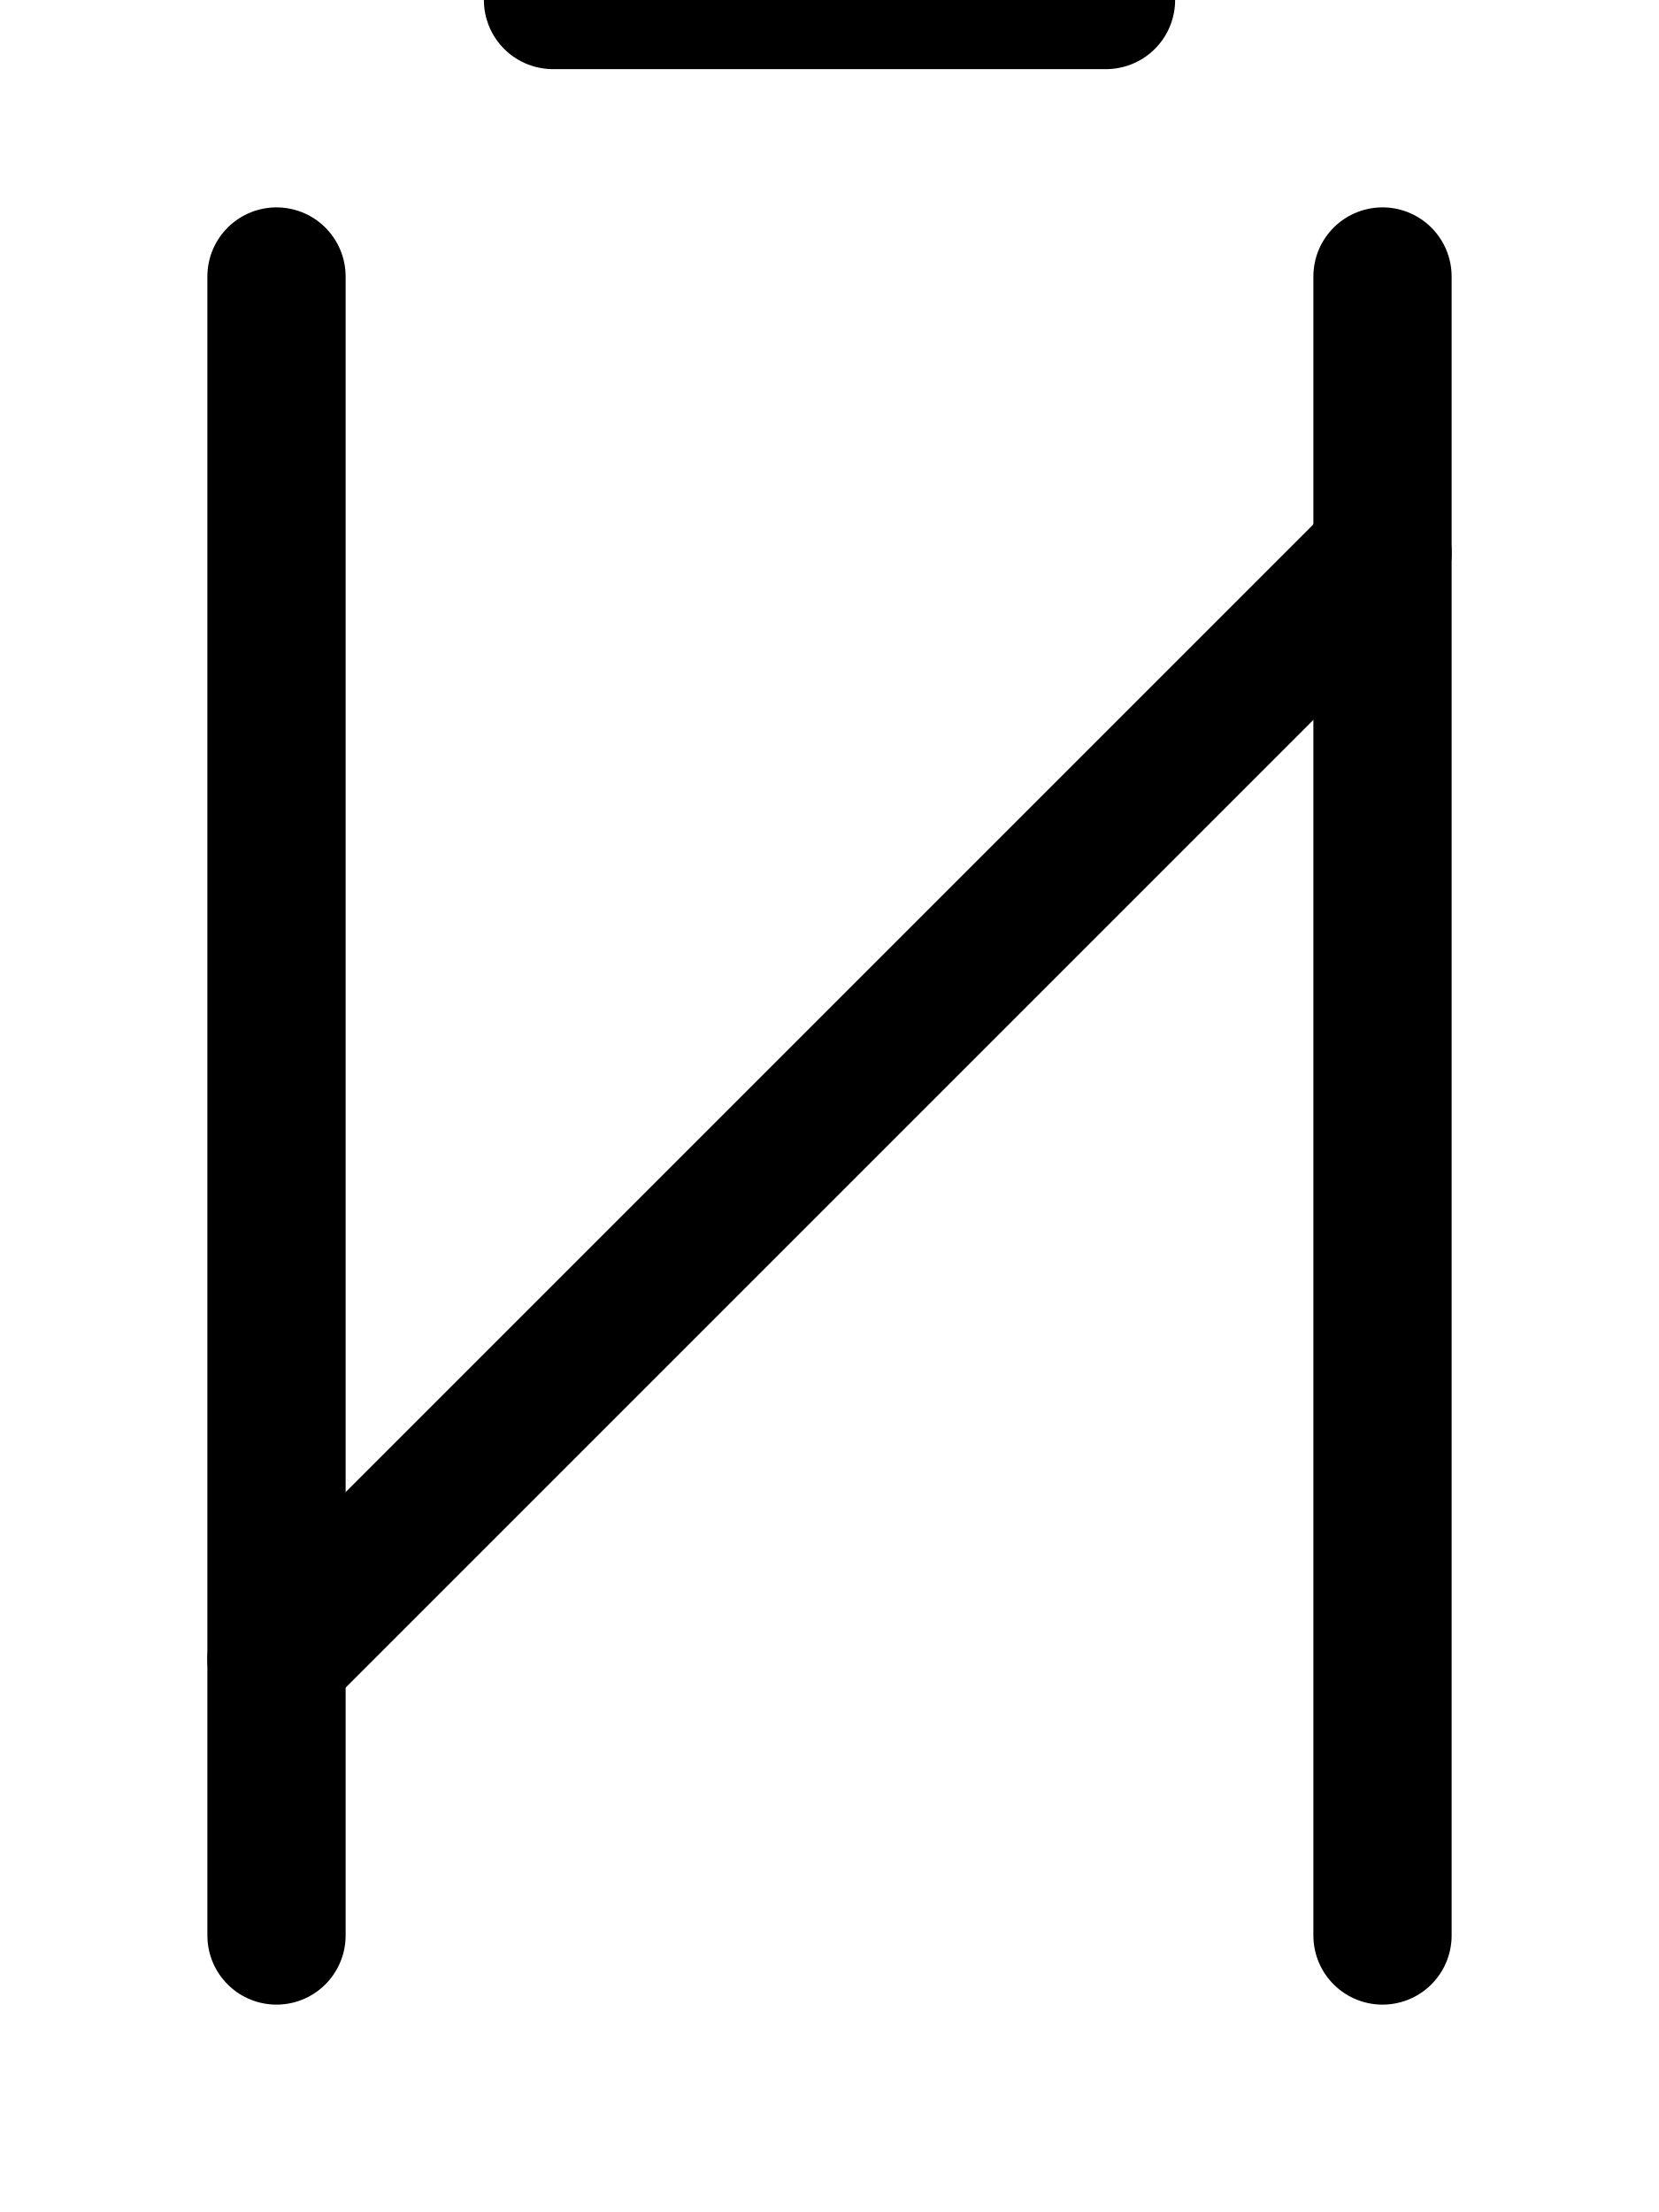
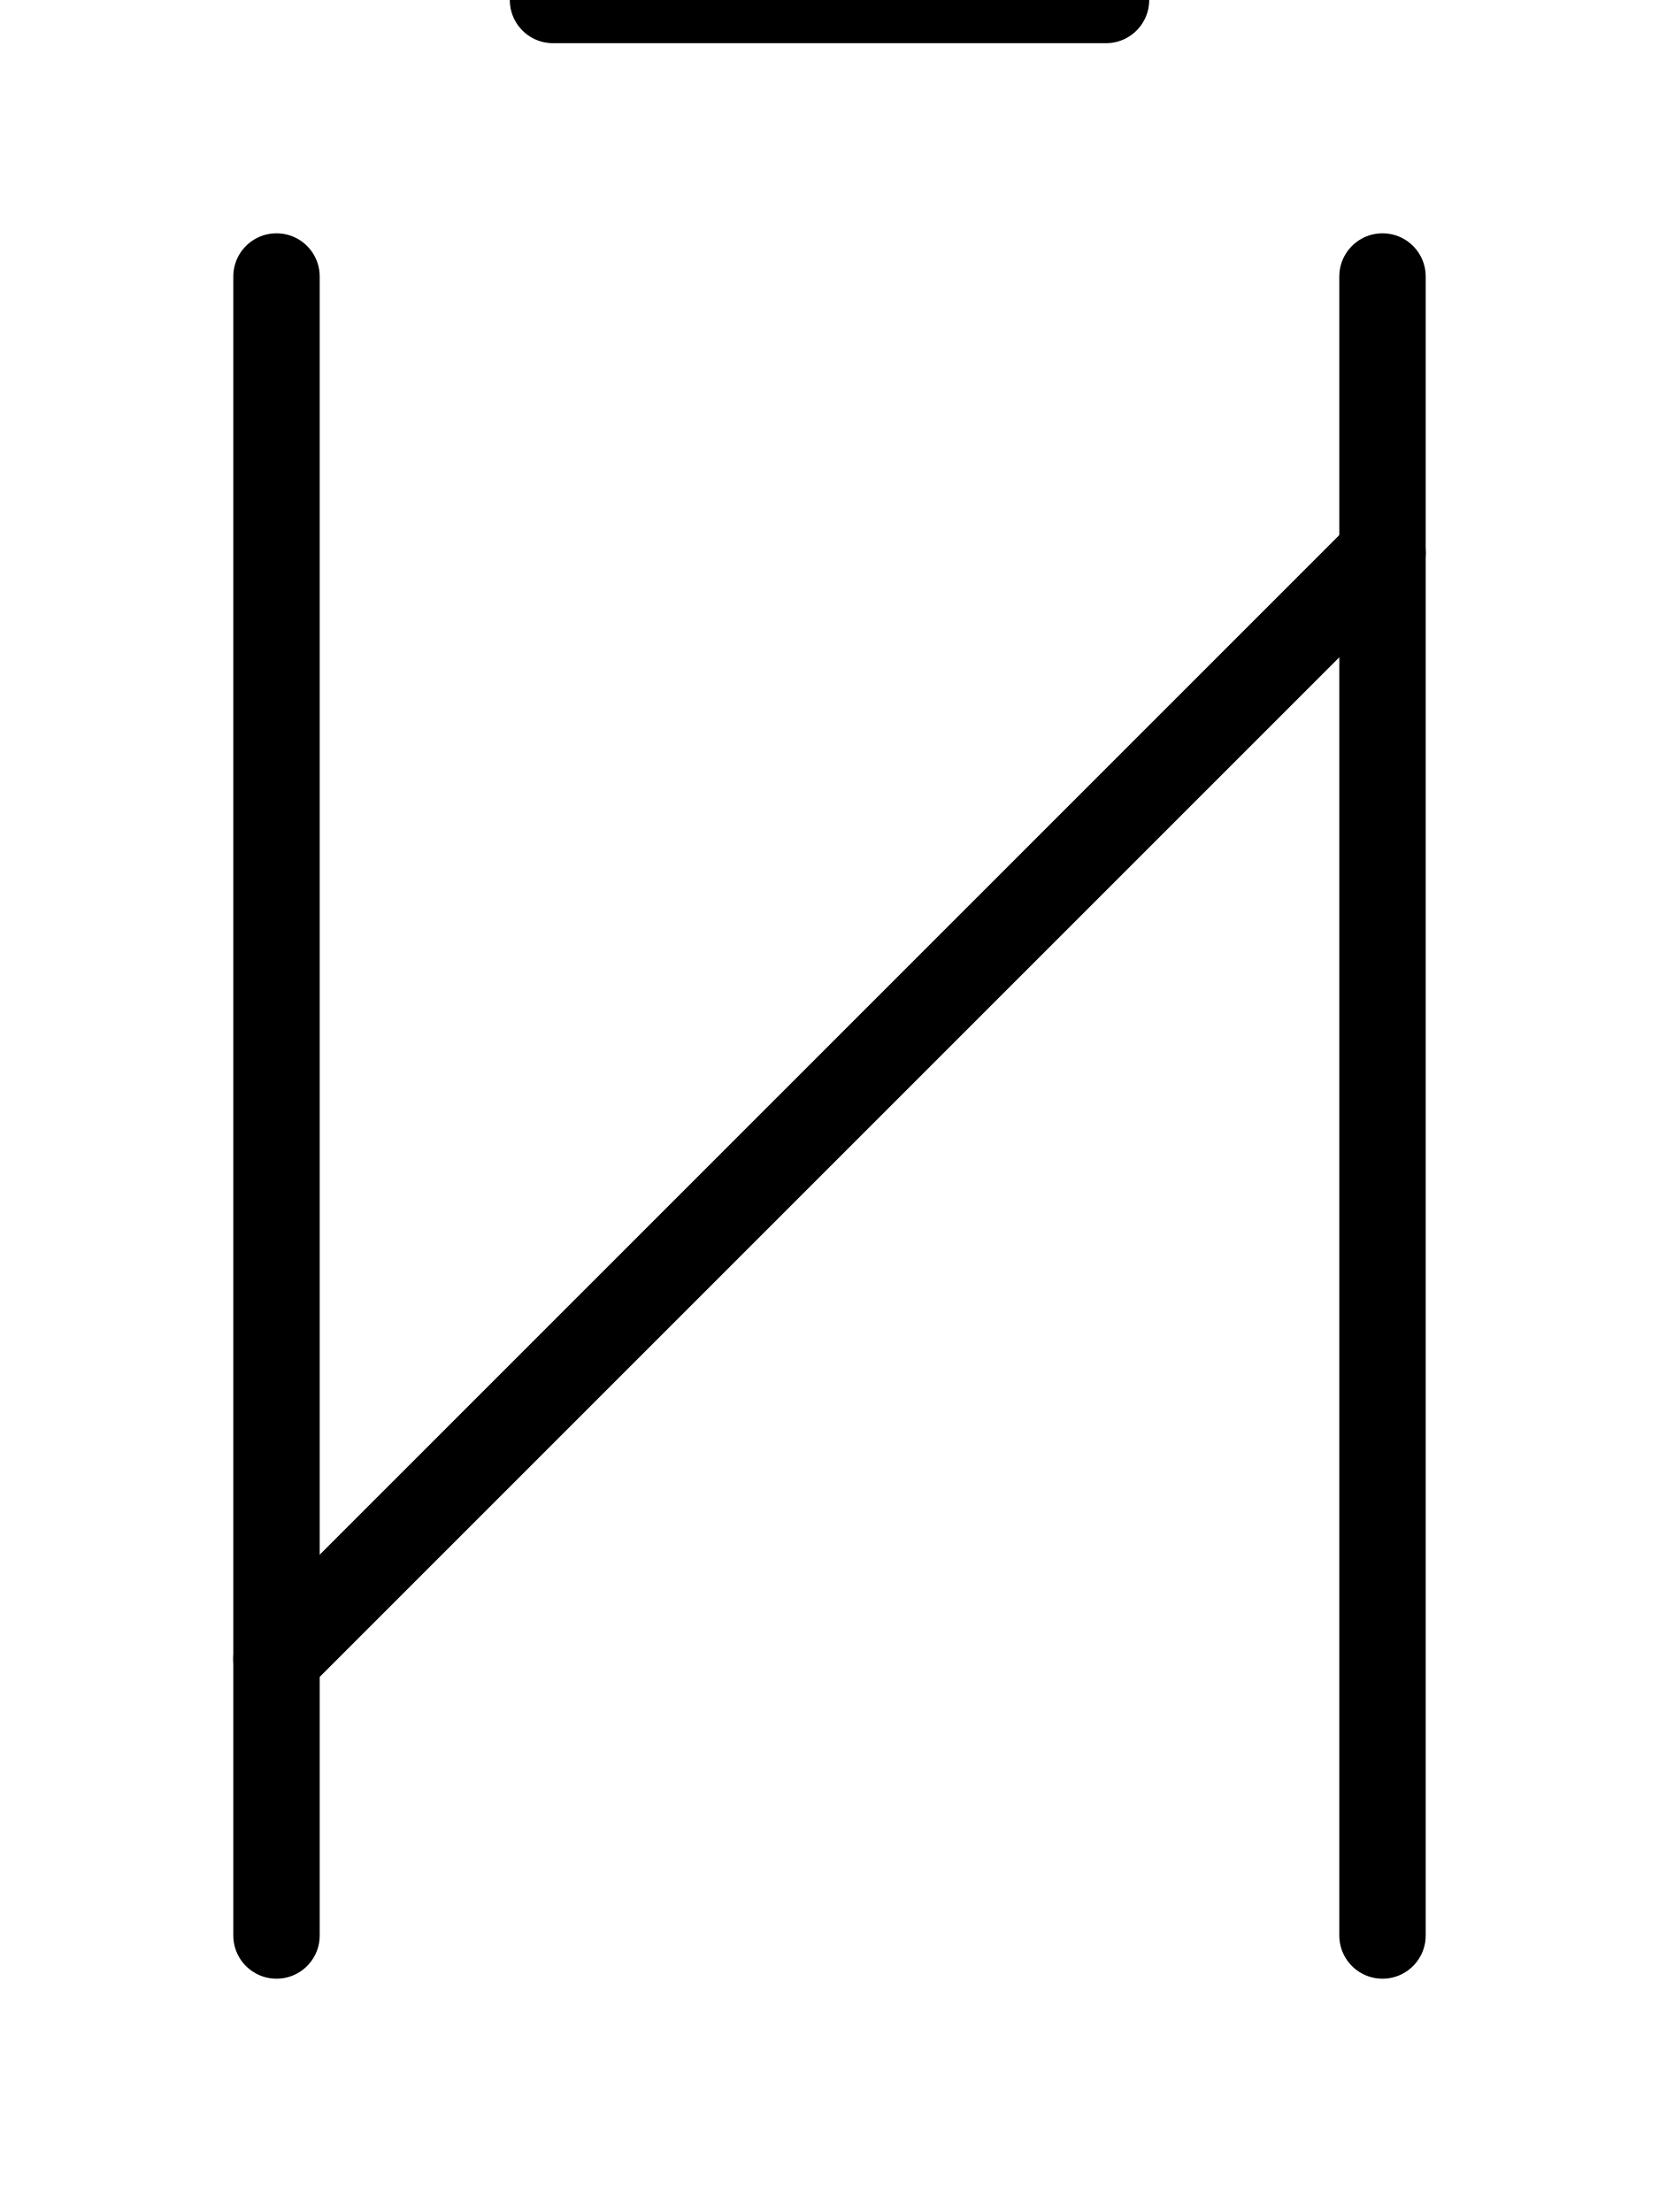
<svg xmlns="http://www.w3.org/2000/svg" viewBox="0 0 768 1024">
-   <path d="M 128 128 l 0 768" stroke-width="64" stroke-linecap="round" stroke="black" />
-   <path d="M 640 128 l 0 768" stroke-width="64" stroke-linecap="round" stroke="black" />
-   <path d="M 128 768 l 512 -512" stroke-width="64" stroke-linecap="round" stroke="black" />
-   <path d="M 256 0 l 256 0" stroke-width="64" stroke-linecap="round" stroke="black" />
+   <path d="M 128 128 l 0 768" stroke-width="40" stroke-linecap="round" stroke="black" />
+   <path d="M 640 128 l 0 768" stroke-width="40" stroke-linecap="round" stroke="black" />
+   <path d="M 128 768 l 512 -512" stroke-width="40" stroke-linecap="round" stroke="black" />
+   <path d="M 256 0 l 256 0" stroke-width="40" stroke-linecap="round" stroke="black" />
</svg>
